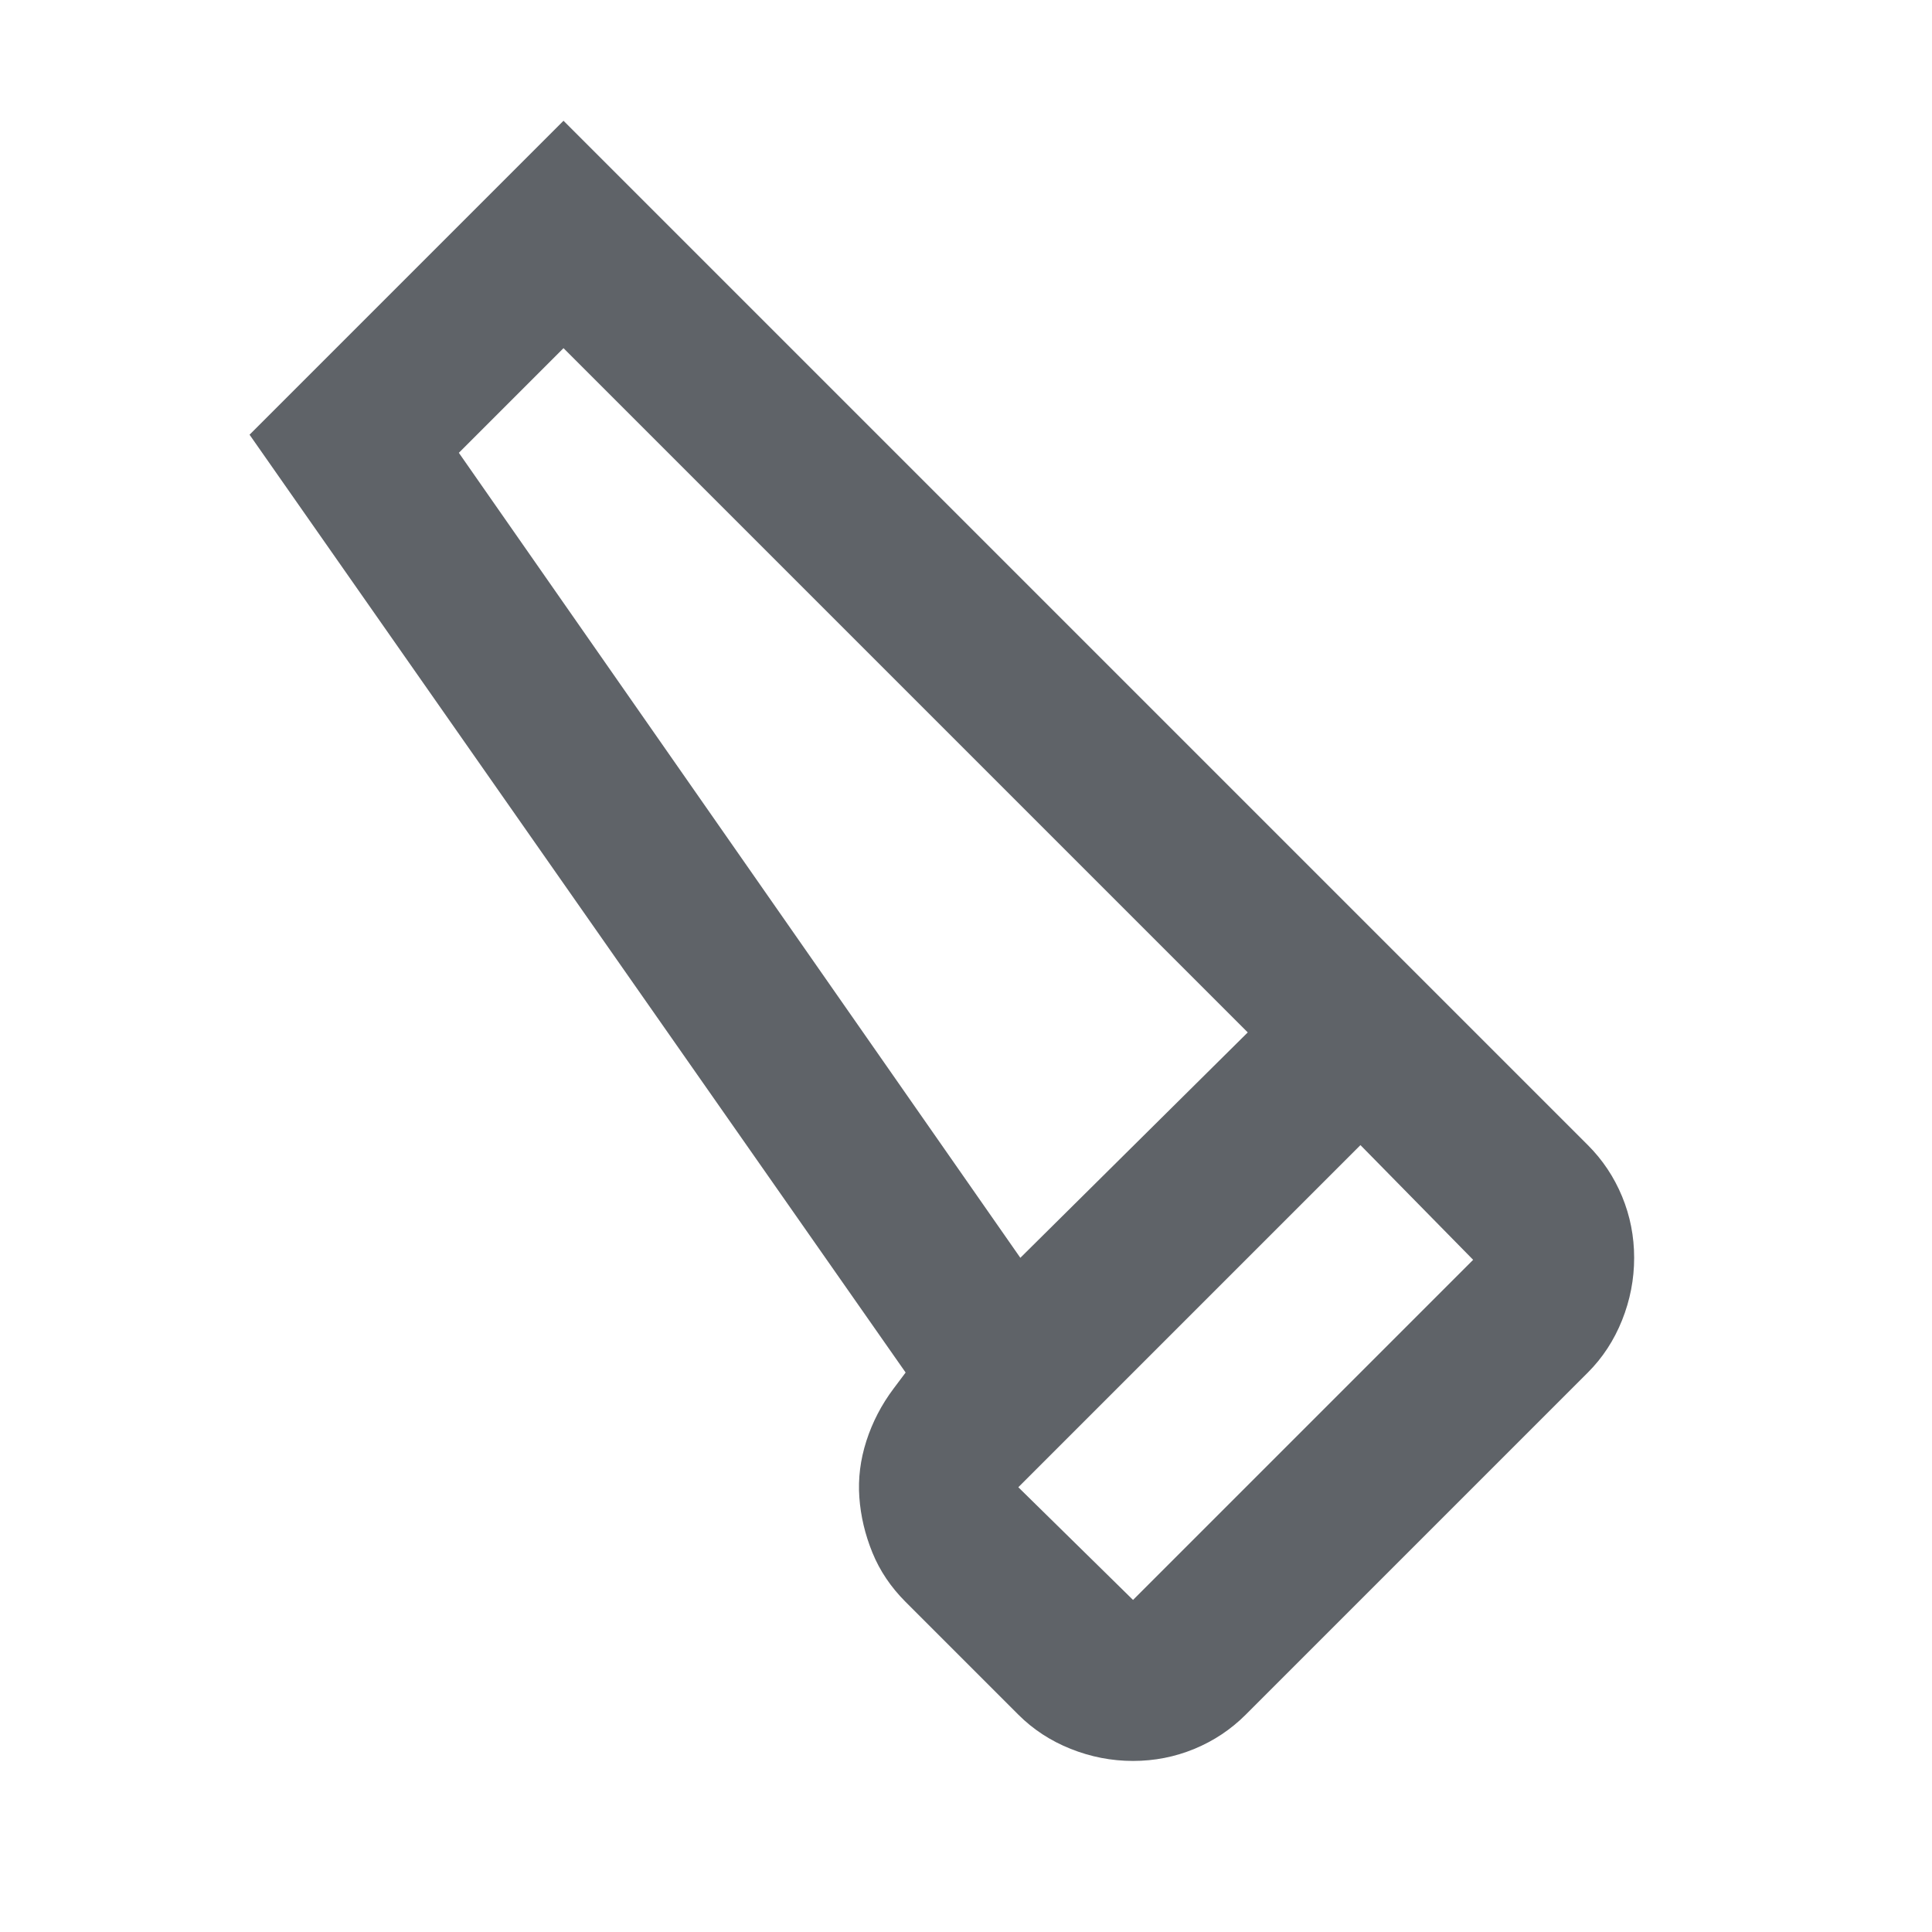
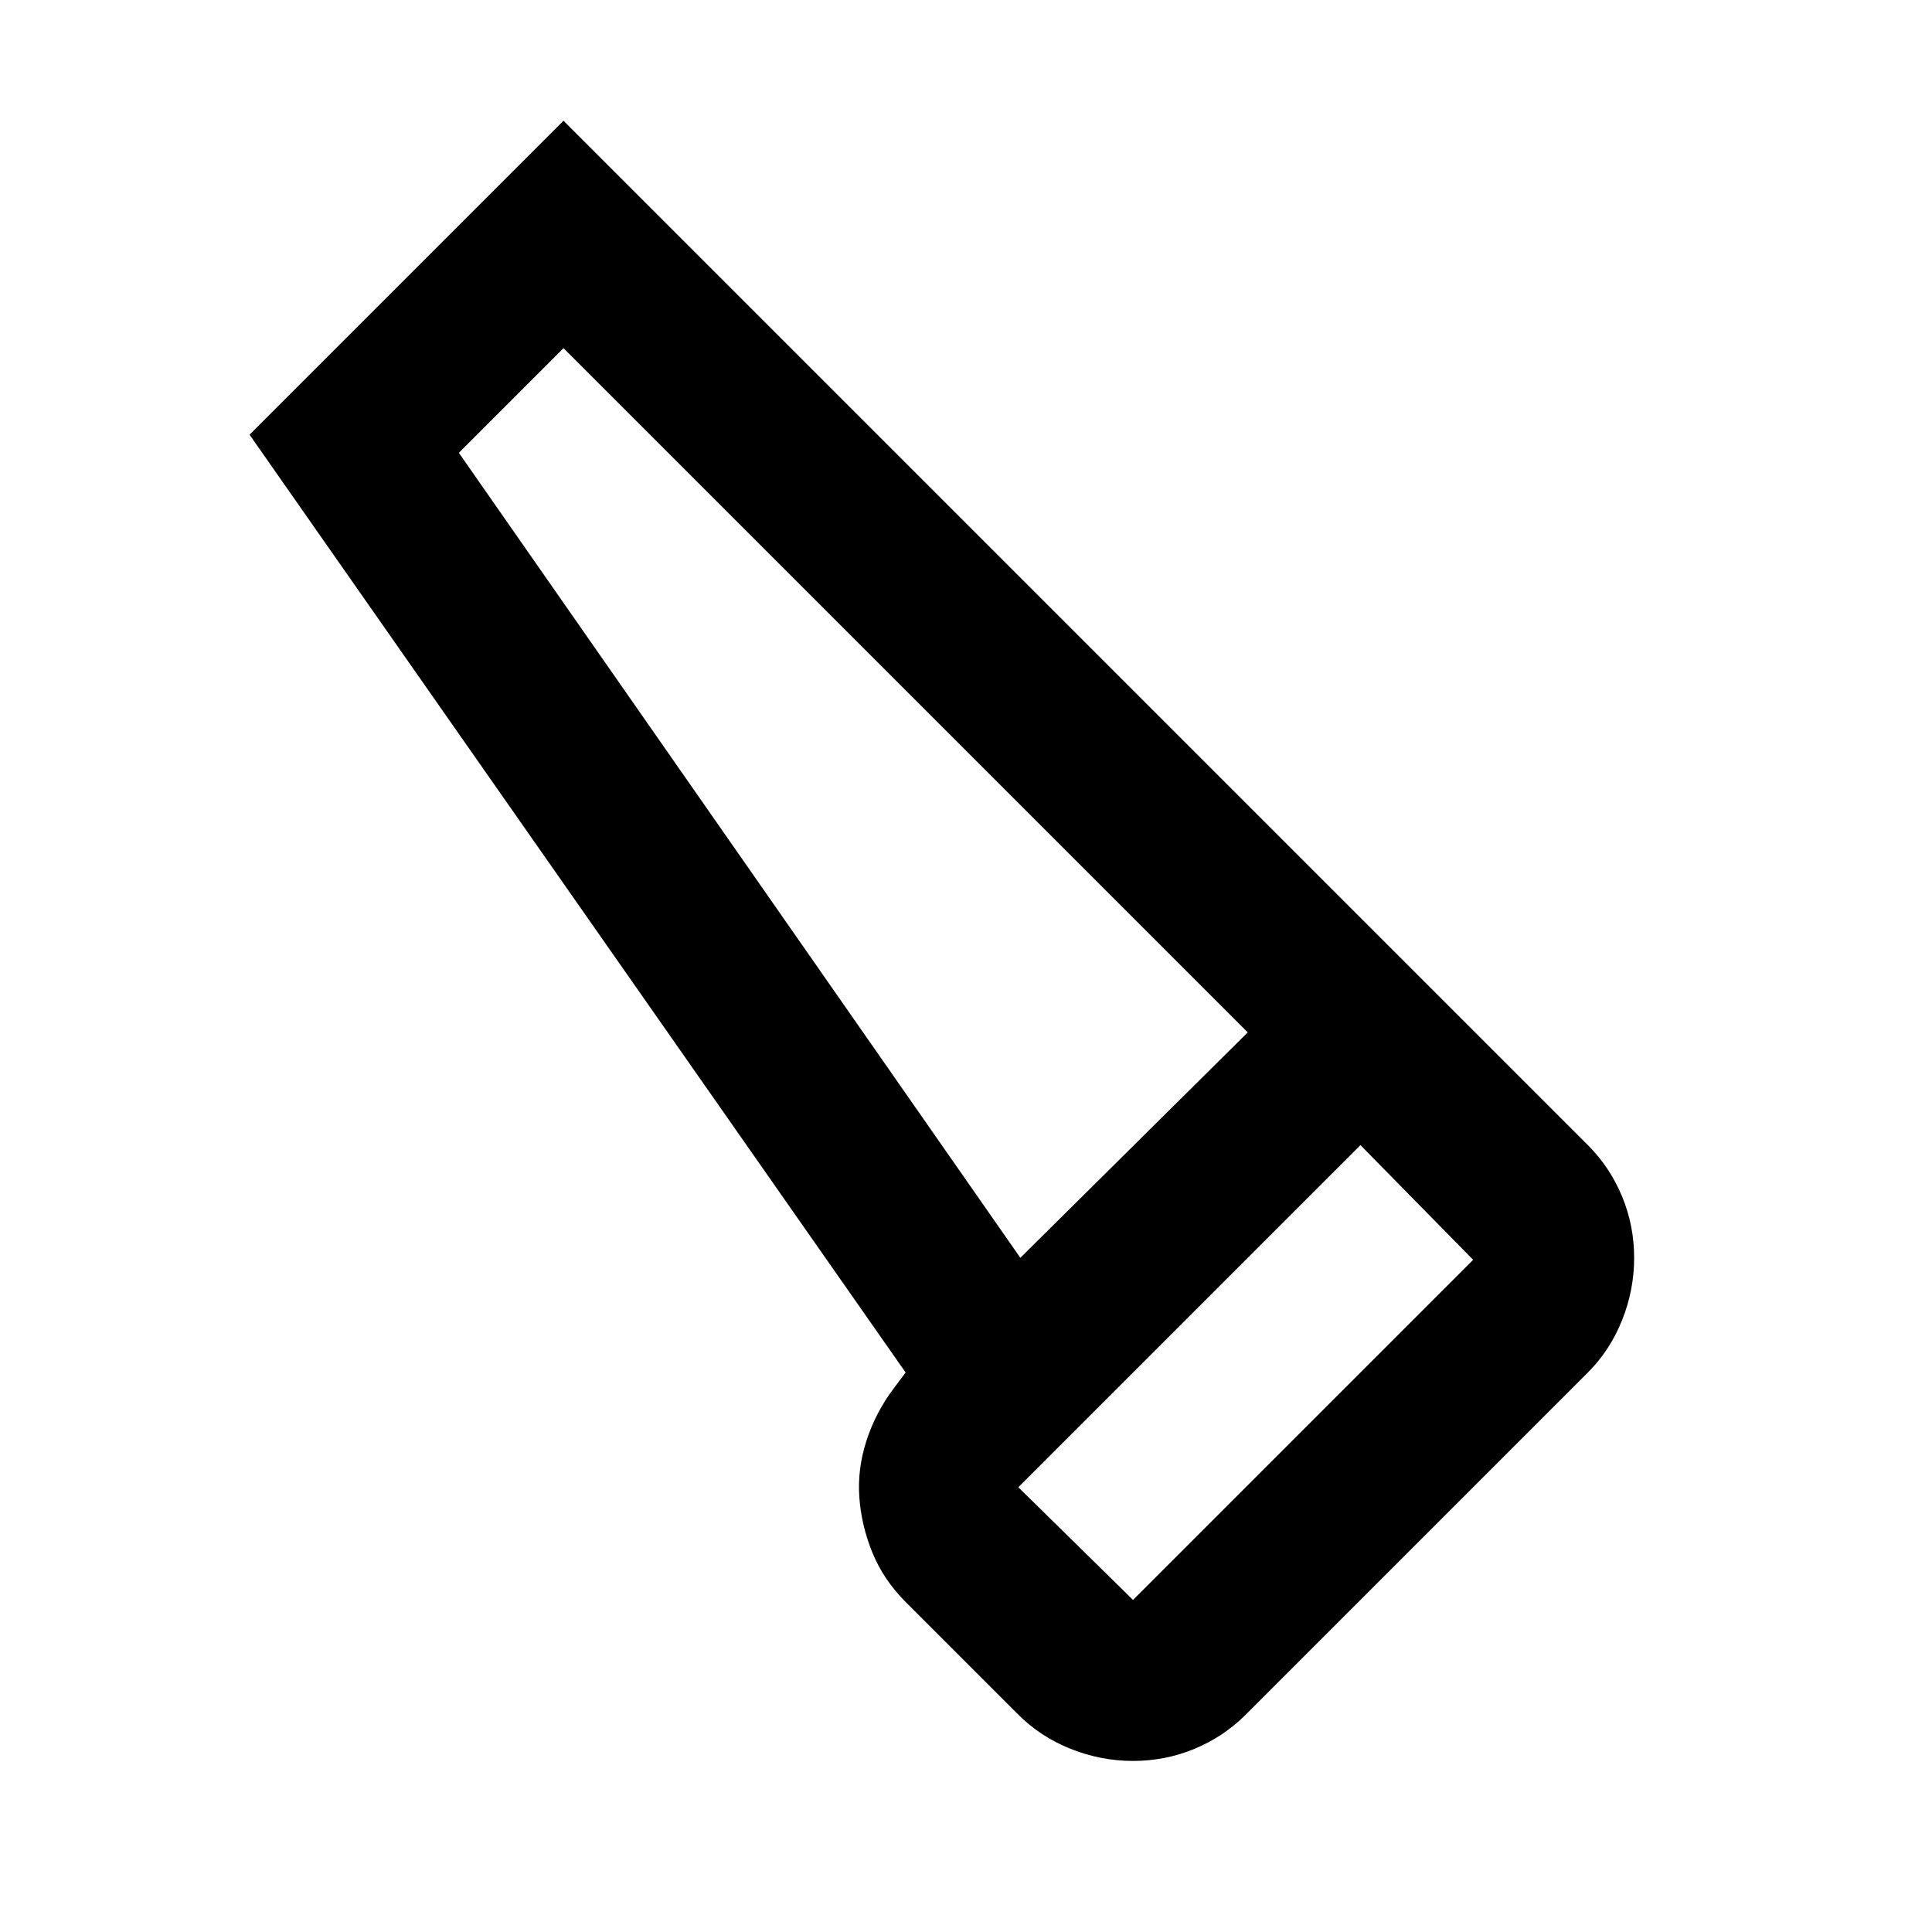
- <svg xmlns="http://www.w3.org/2000/svg" height="24px" viewBox="0 -960 960 960" width="24px" fill="#5f6368">
+ <svg xmlns="http://www.w3.org/2000/svg" height="24px" viewBox="0 -960 960 960" width="24px" fill="#000">
  <path d="M619-108q-11 11-25.5 17T563-85q-16 0-31-6t-26-17l-56-56q-11-11-16.5-24.5T427-216q-1-14 3.5-28t13.5-26l6-8-326-466 156-156 509 509q11 11 17 25.5t6 30.5q0 16-6 31t-17 26L619-108ZM507-335l113-112-340-340-52 52 279 400Zm56 170 169-169-56-57-170 170 57 56Zm-56-170 113-112-113 112Z" />
</svg>
